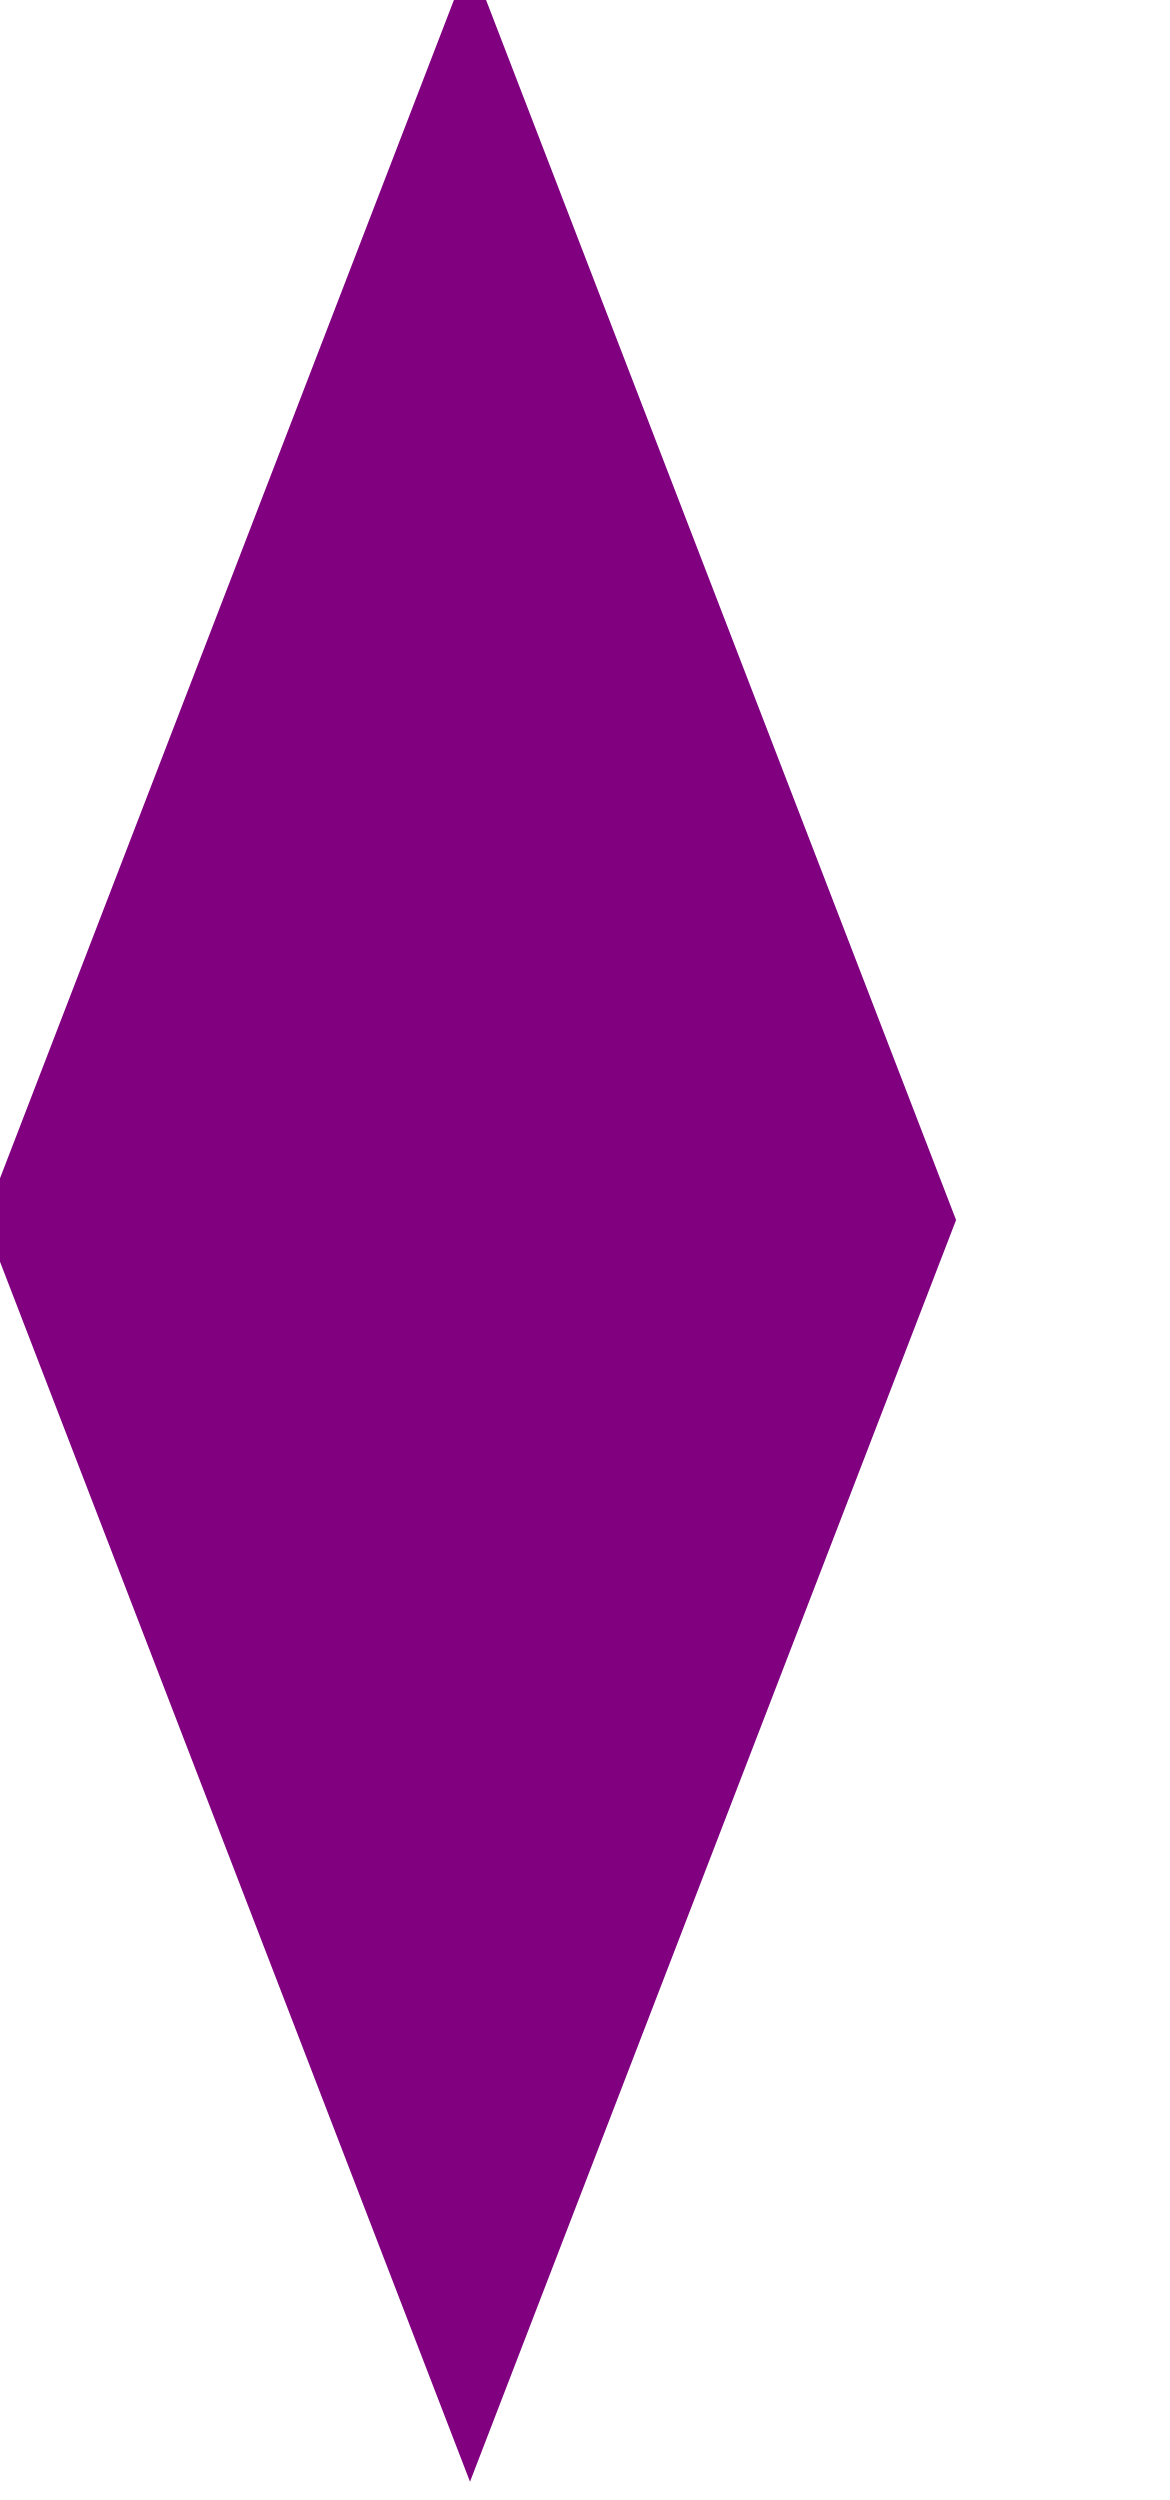
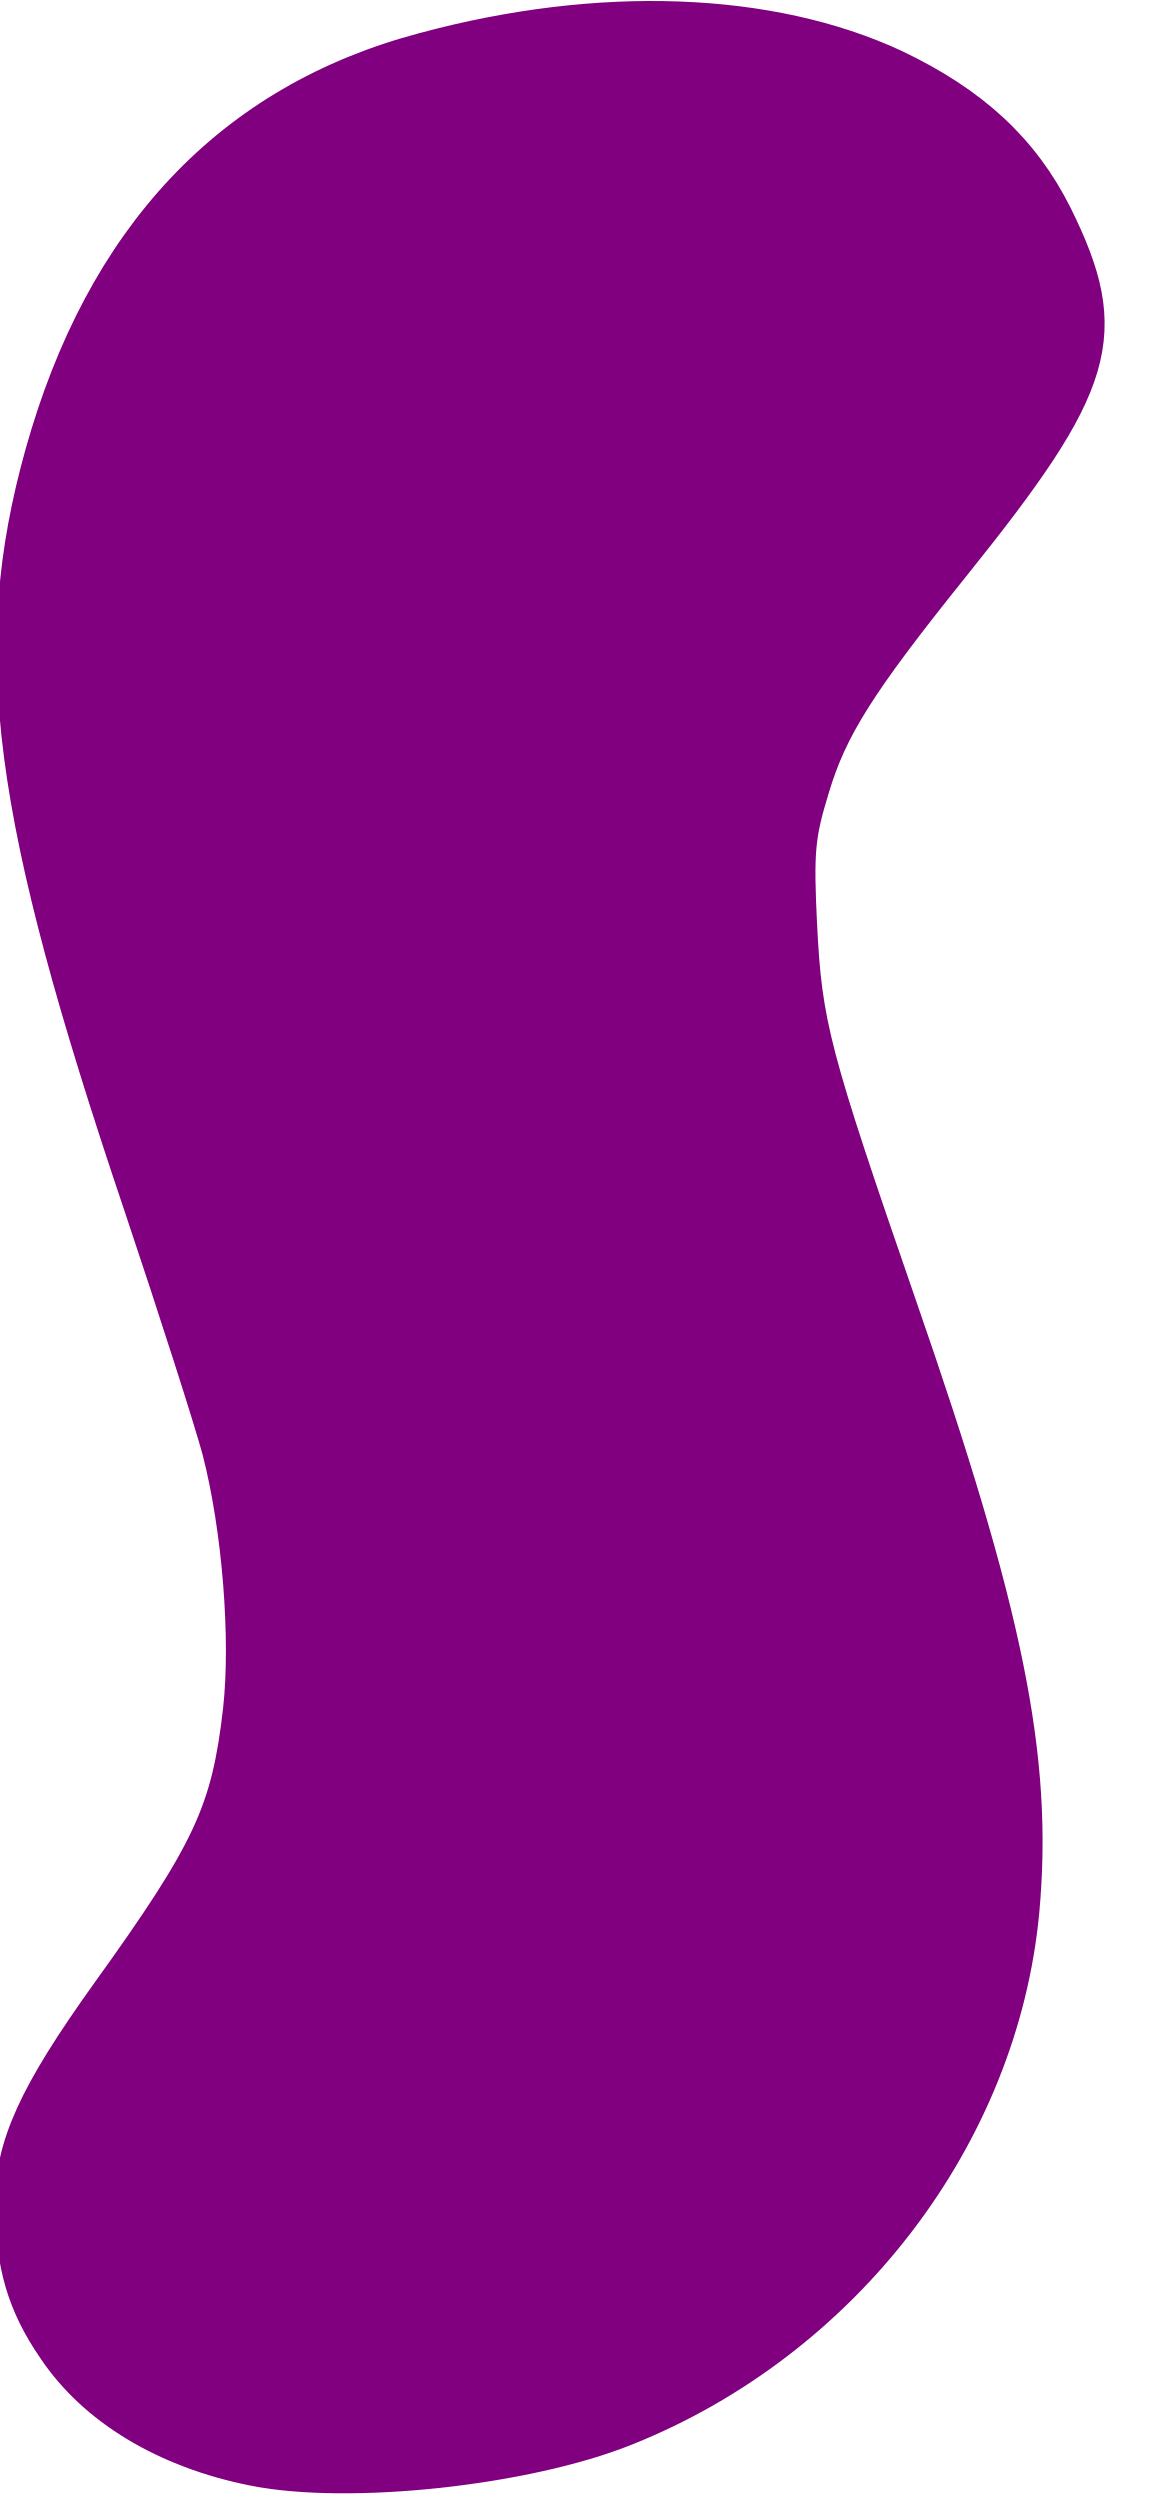
- <svg xmlns="http://www.w3.org/2000/svg" width="117" height="250">
-   <defs>
-     <pattern id="pattern202" width="8" height="10" patternUnits="userSpaceOnUse" patternTransform="rotate(90) ">
-       <line stroke="purple" stroke-width="5px" y2="15" />
-     </pattern>
-   </defs>
+ <svg xmlns="http://www.w3.org/2000/svg" width="120" height="256">
  <g transform="translate(0)">
-     <polygon points="         0,122         47,0         94,122         47,244       " style="fill:purple;stroke-width:3;stroke:purple;" />
+     <g style="stroke:purple;stroke-width:54;">
+       <g style="fill:purple;">
+         <g transform="translate(-45, -10) scale(.07437775)">
+           <path d="               M955 3530 c-121 -24 -218 -83 -272 -164 -42 -61 -57 -115 -58 -196 0               -80 31 -149 132 -290 141 -196 166 -251 182 -391 11 -98 -1 -251 -29 -359 -11               -41 -60 -194 -109 -340 -181 -537 -210 -760 -135 -1029 83 -298 259 -485 524               -555 241 -65 475 -56 645 23 107 51 175 114 220 204 80 162 60 228 -140 477               -131 163 -170 225 -195 309 -20 65 -22 88 -17 190 7 137 17 176 137 523 148               426 188 624 169 833 -29 309 -244 590 -544 710 -137 55 -380 81 -510 55z             " />
+         </g>
+       </g>
+     </g>
  </g>
</svg>
